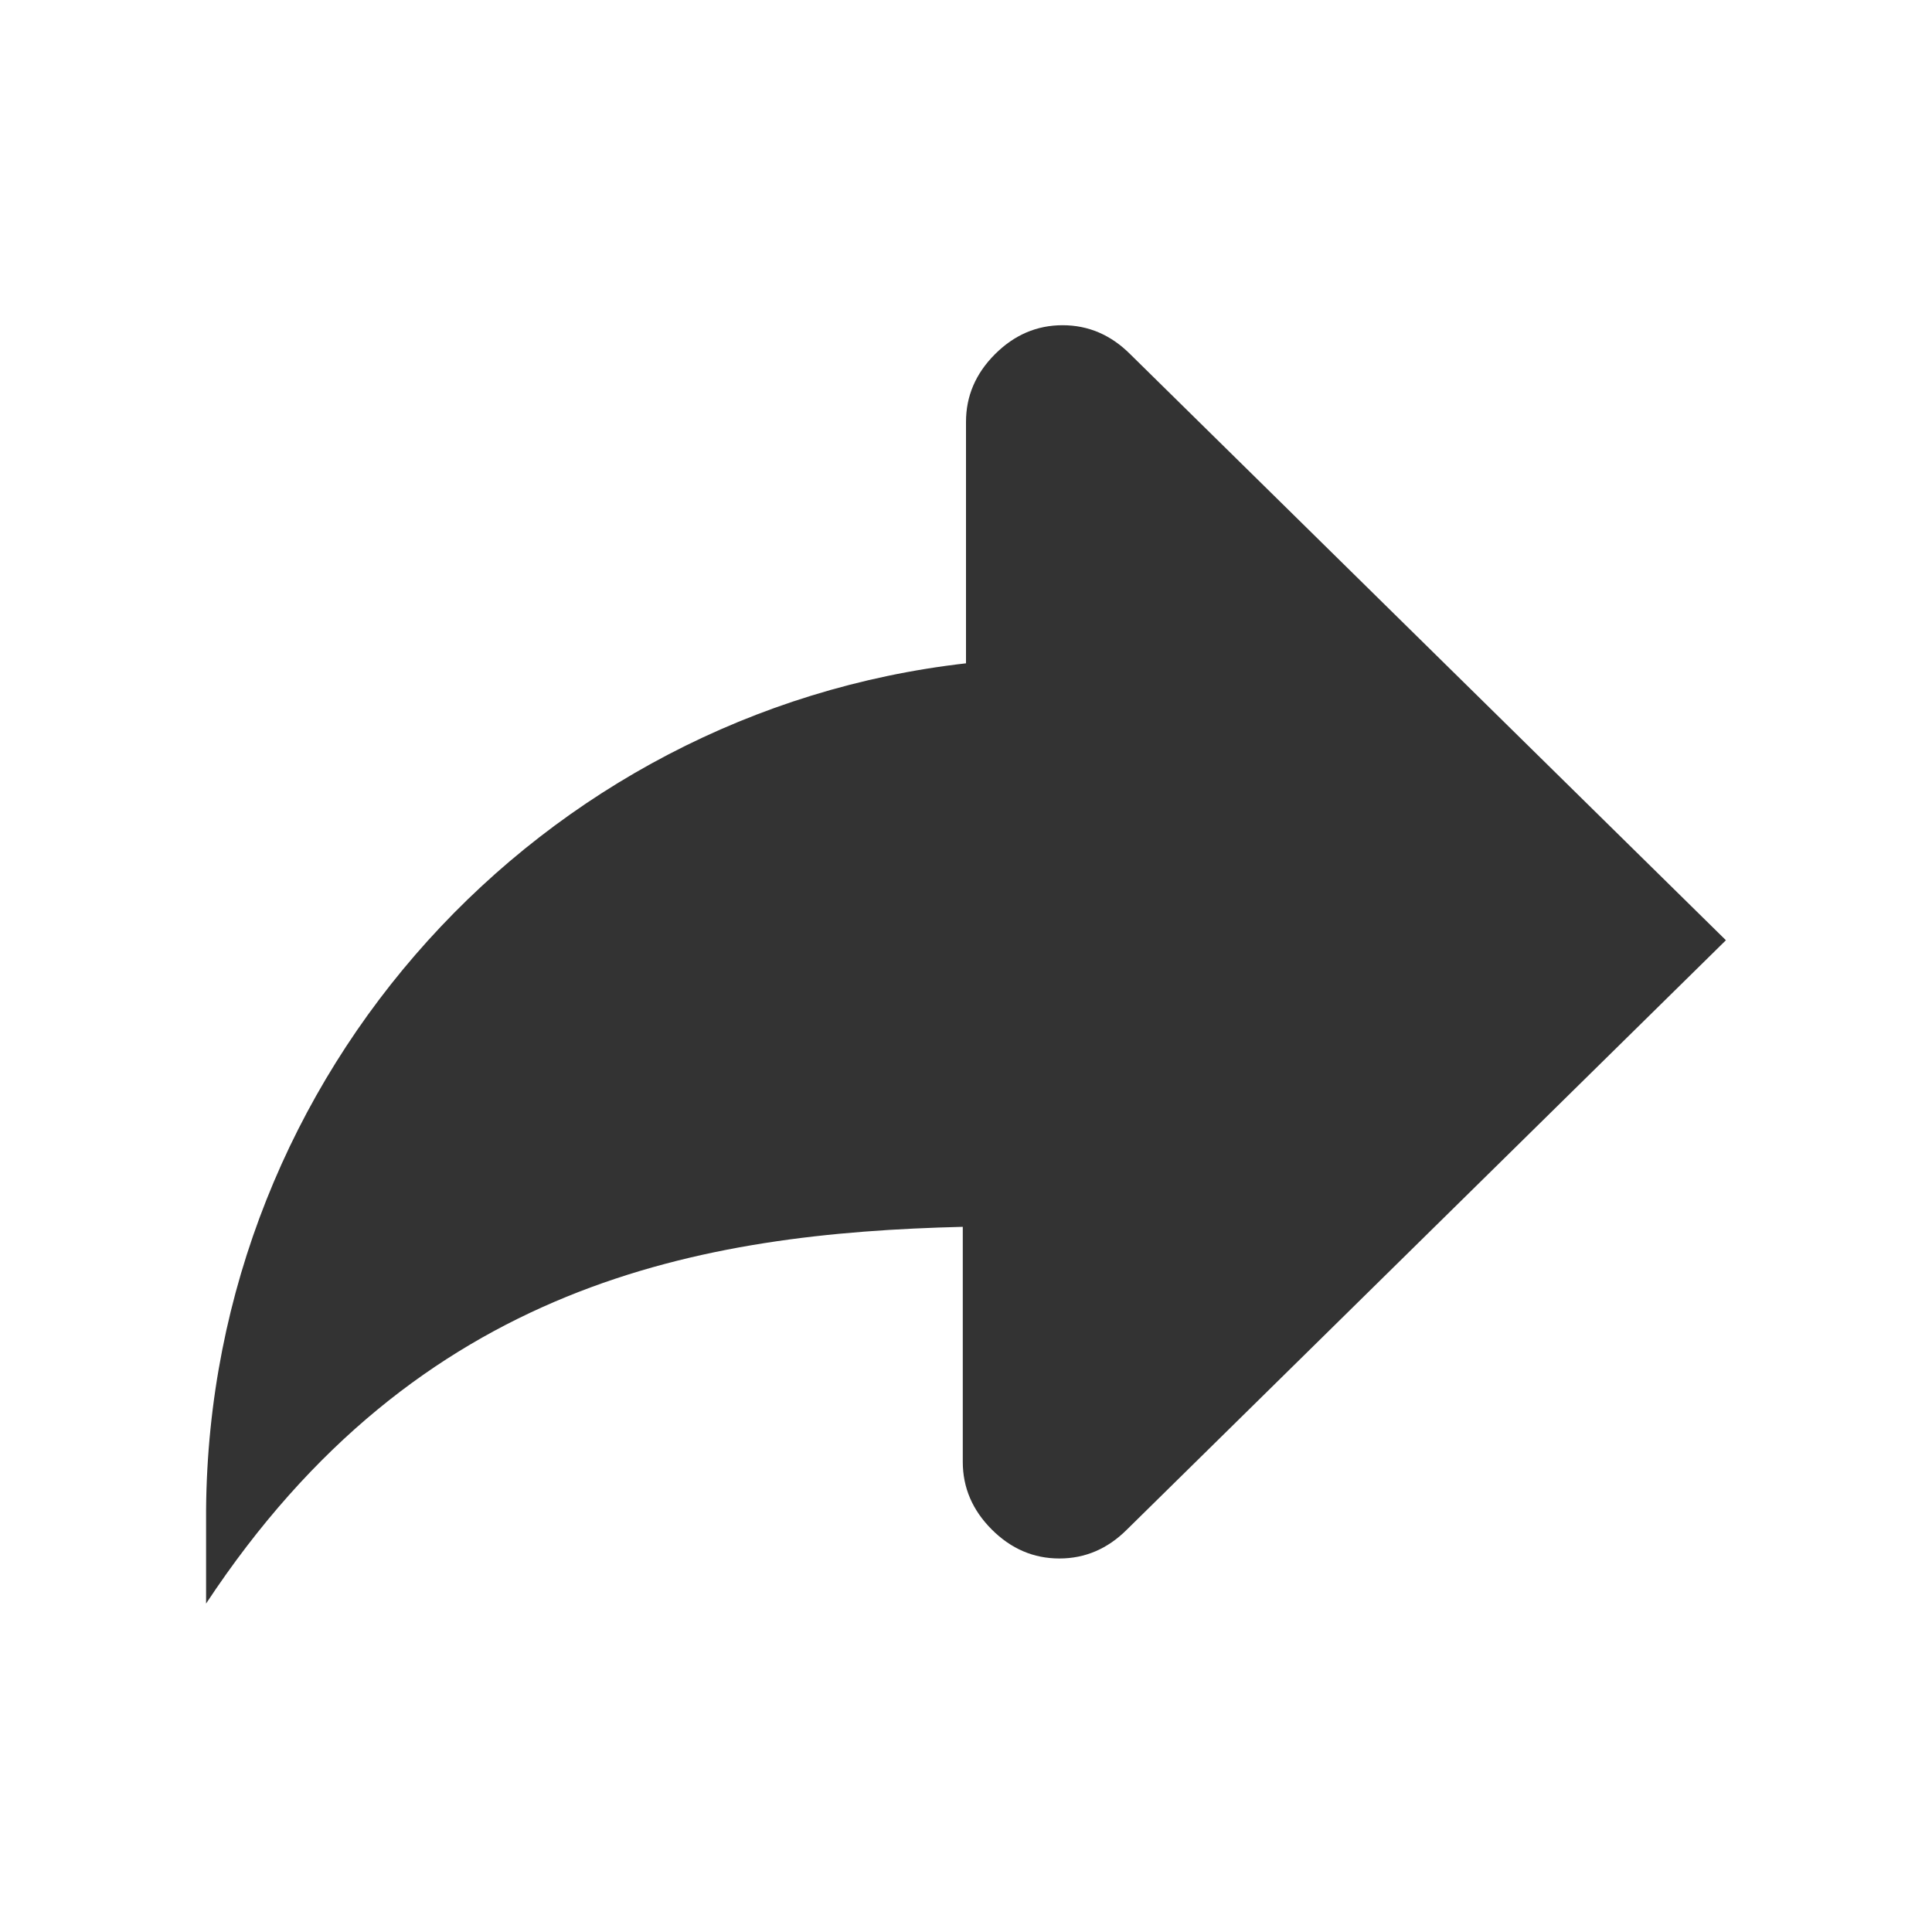
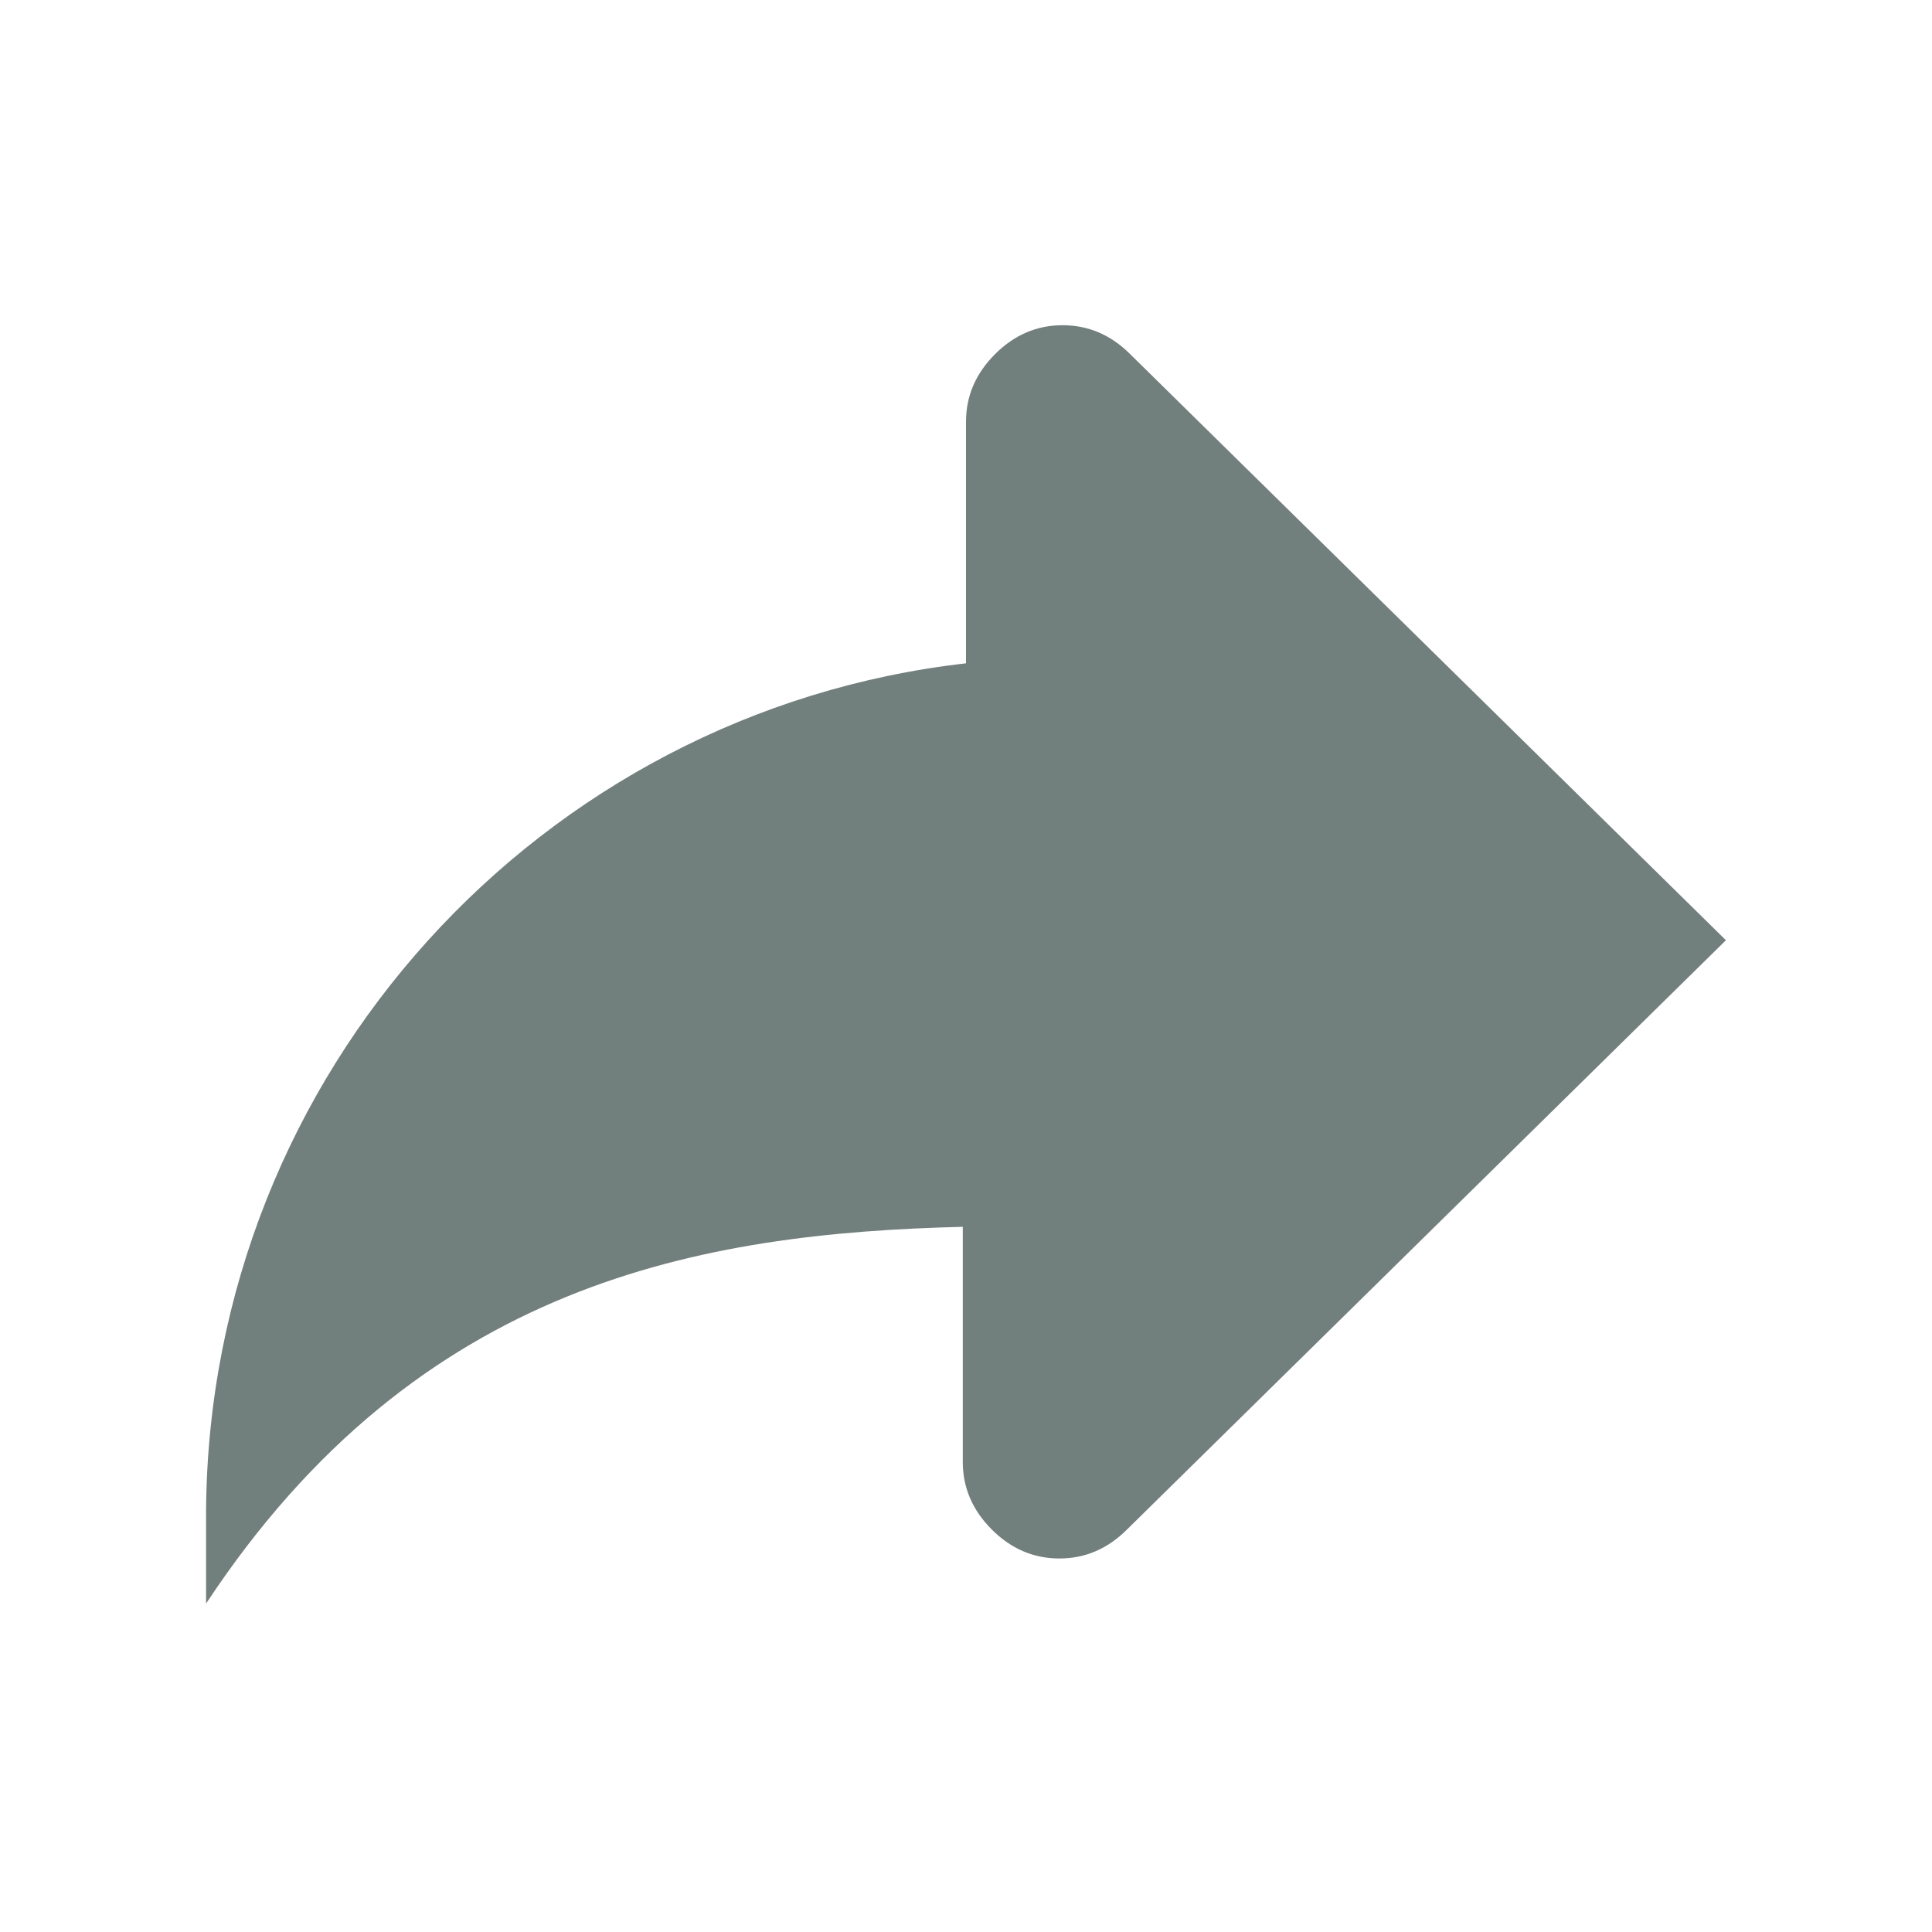
<svg xmlns="http://www.w3.org/2000/svg" version="1.1" id="Layer_1" x="0px" y="0px" viewBox="0 0 60 60" style="enable-background:new 0 0 60 60;" xml:space="preserve">
  <style type="text/css">
- 	.st0{fill:#333333;}
+ 	.st0{fill:#717F7D;}
</style>
  <g id="Shopping_Bag">
</g>
-   <path class="st0" d="M30,20.6v-7.5c0-0.8,0.3-1.5,0.9-2.1c0.6-0.6,1.3-0.9,2.1-0.9s1.5,0.3,2.1,0.9l18.5,18.2L35,47.5  c-0.6,0.6-1.3,0.9-2.1,0.9s-1.5-0.3-2.1-0.9c-0.6-0.6-0.9-1.3-0.9-2.1v-7.3c-8.1,0.2-16.9,1.7-23.5,11.7v-2.9  C6.5,33.3,16.8,22.1,30,20.6z" />
+   <path class="st0" d="M30,20.6v-7.5c0-0.8,0.3-1.5,0.9-2.1s1.3-0.9,2.1-0.9s1.5,0.3,2.1,0.9l18.5,18.2L35,47.5  c-0.6,0.6-1.3,0.9-2.1,0.9s-1.5-0.3-2.1-0.9c-0.6-0.6-0.9-1.3-0.9-2.1v-7.3C21.8,38.3,13,39.8,6.4,49.8v-2.9  C6.5,33.3,16.8,22.1,30,20.6z" />
</svg>
